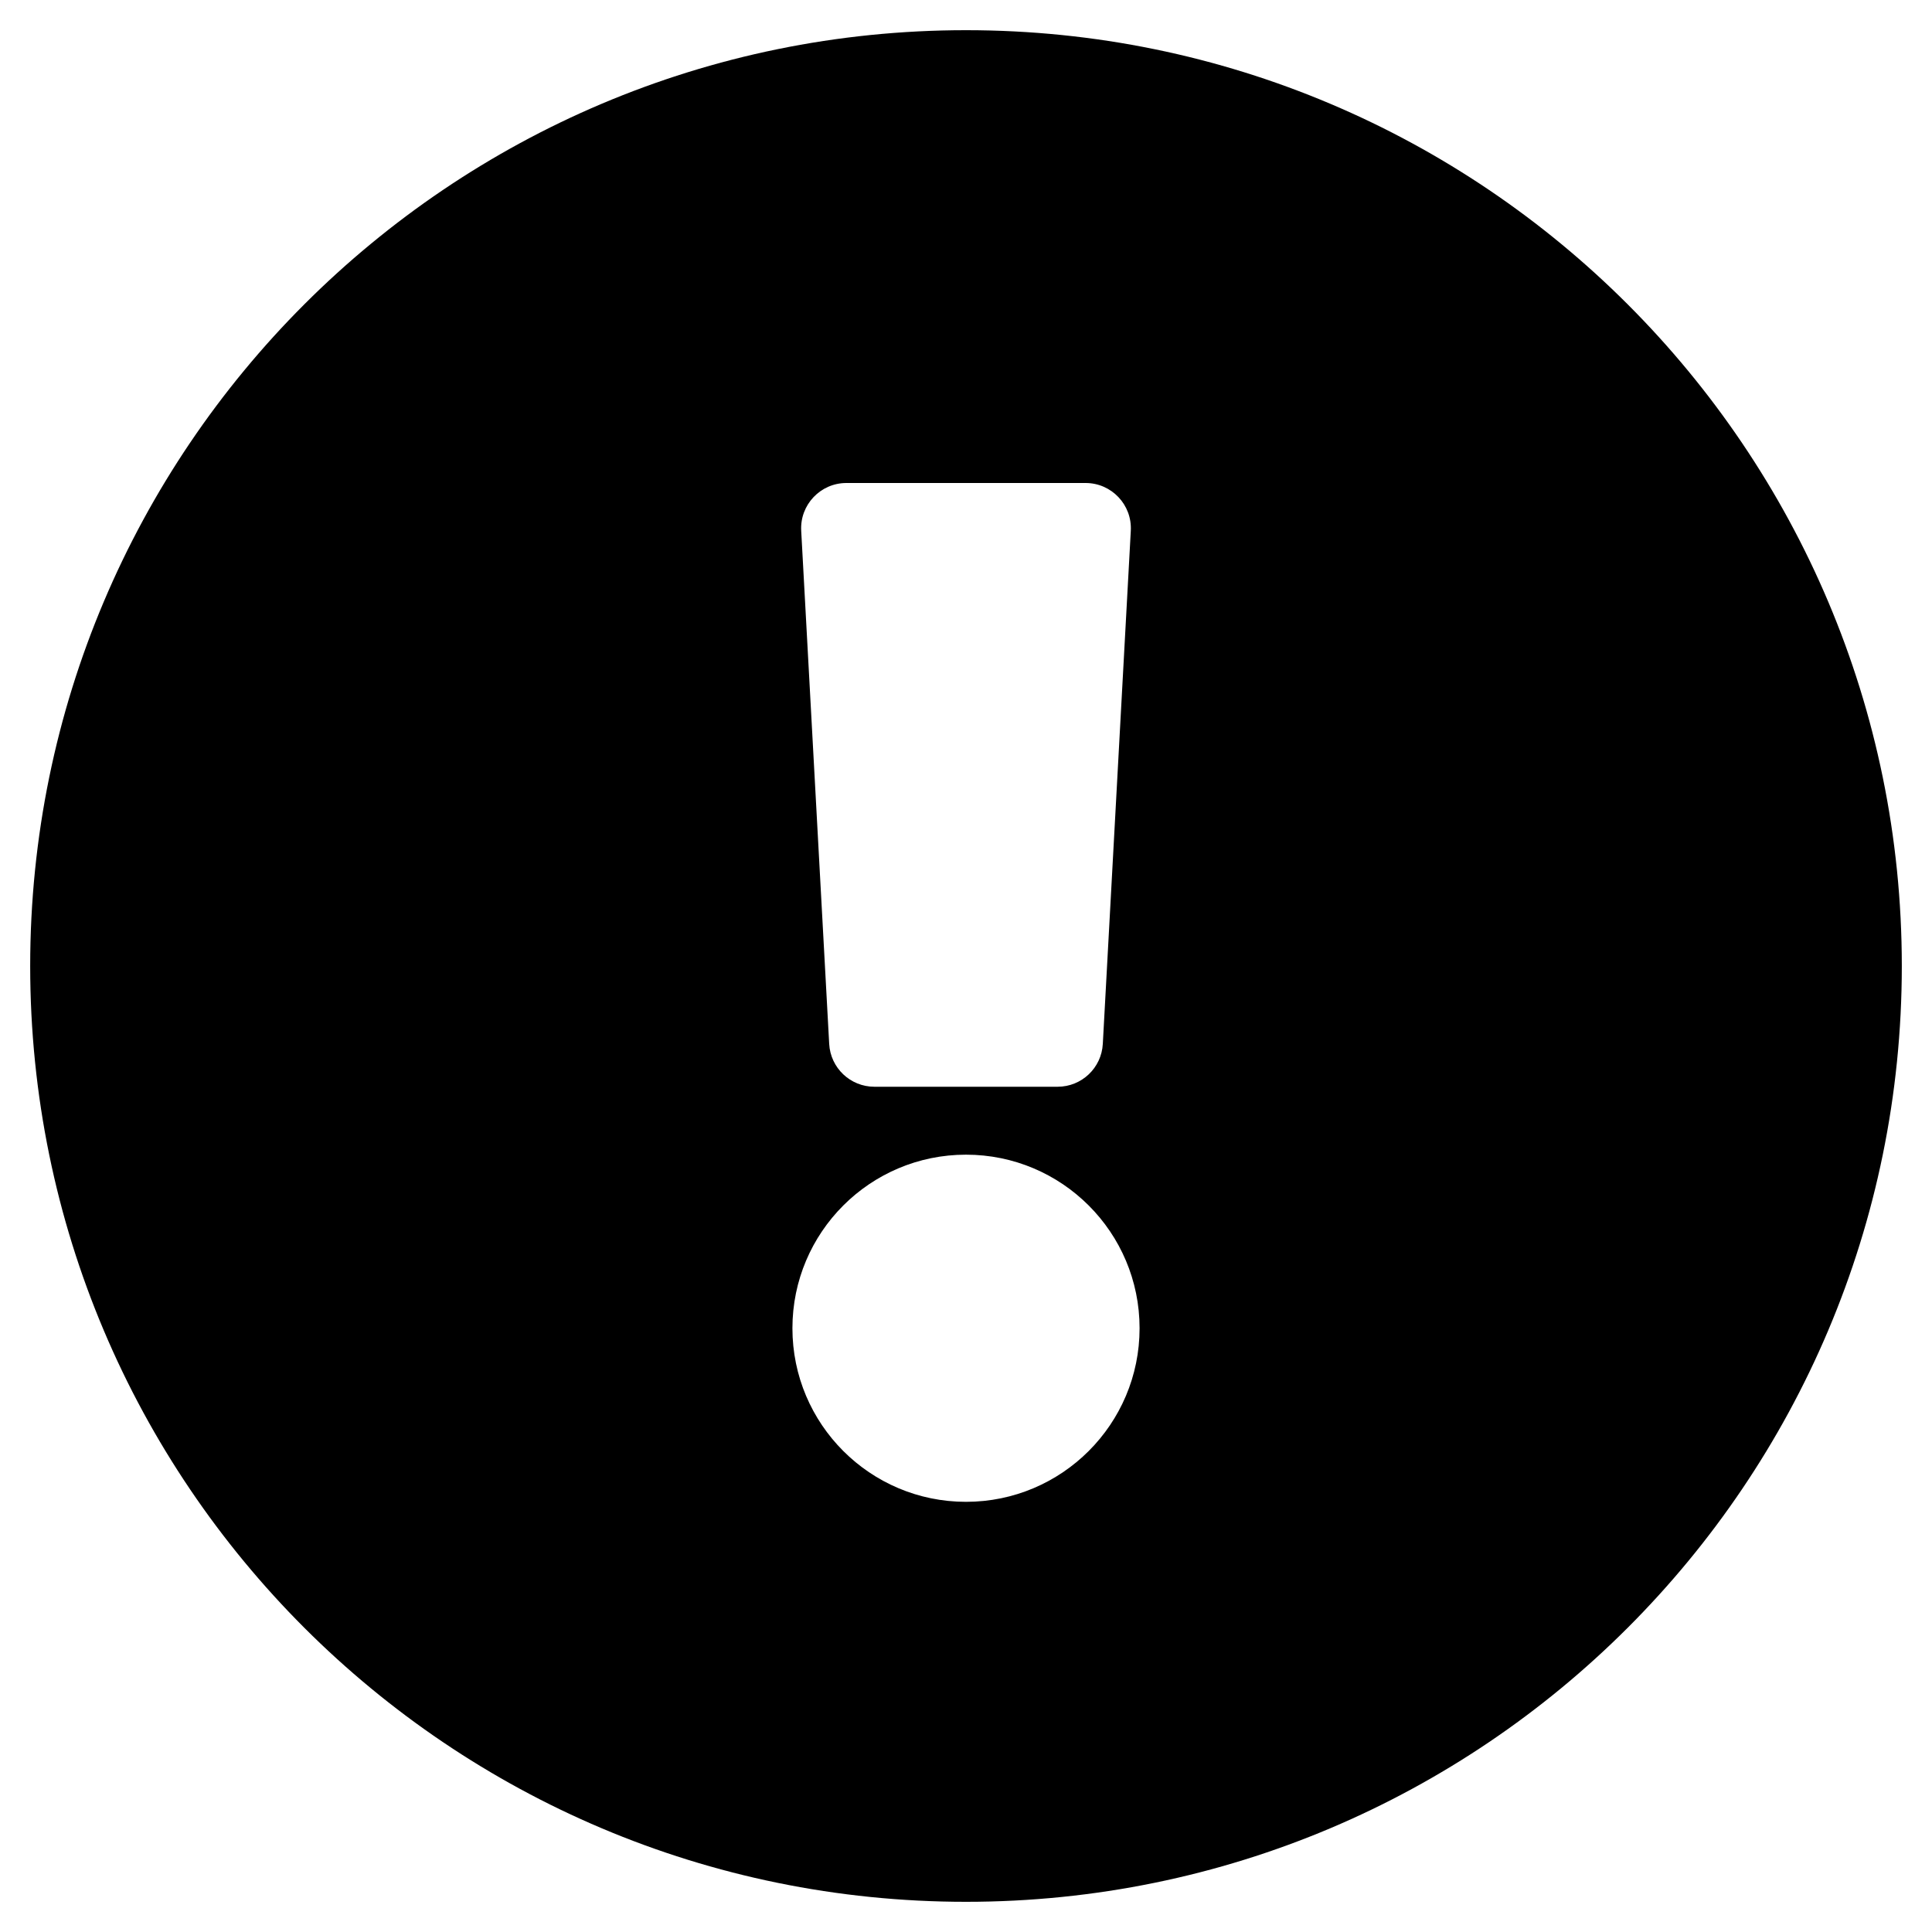
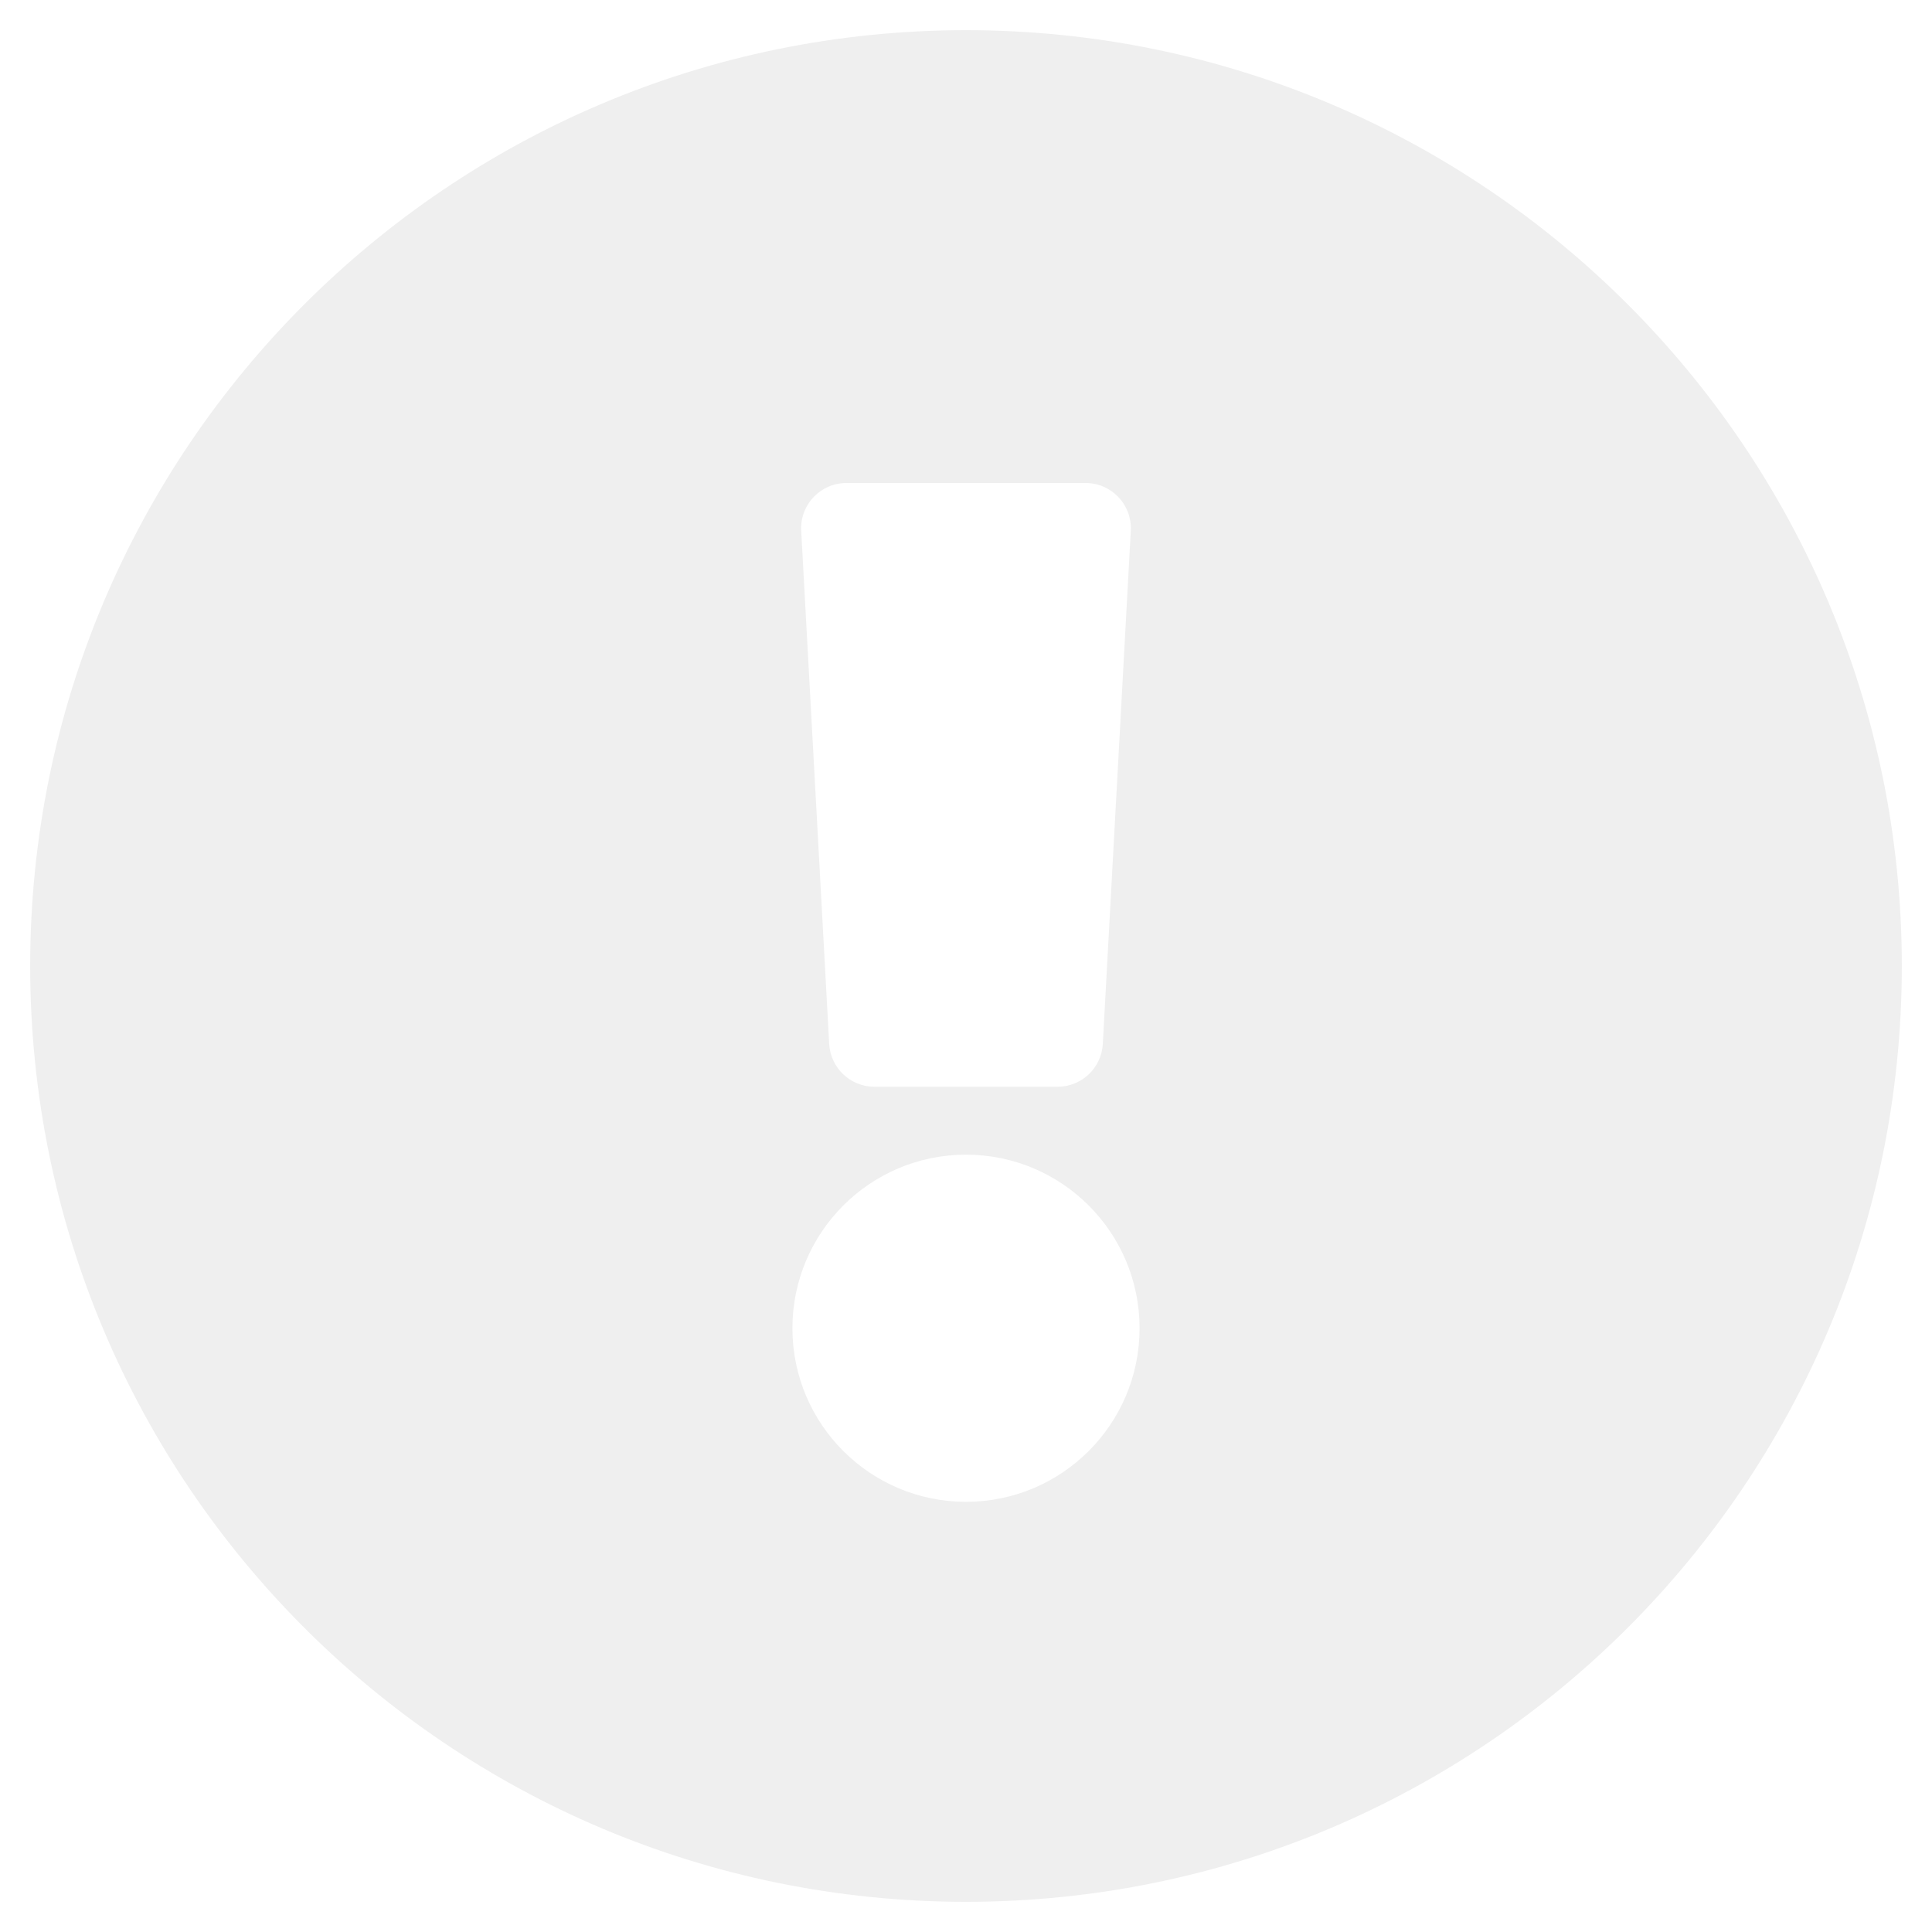
<svg xmlns="http://www.w3.org/2000/svg" aria-hidden="true" focusable="false" data-prefix="fas" data-icon="exclamation-circle" class="svg-inline--fa fa-exclamation-circle fa-w-16" role="img" viewBox="0 0 512 512">
-   <path fill="currentColor" d="M504 256c0 136.997-111.043 248-248 248S8 392.997 8 256C8 119.083 119.043 8 256 8s248 111.083 248 248zm-248 50c-25.405 0-46 20.595-46 46s20.595 46 46 46 46-20.595 46-46-20.595-46-46-46zm-43.673-165.346l7.418 136c.347 6.364 5.609 11.346 11.982 11.346h48.546c6.373 0 11.635-4.982 11.982-11.346l7.418-136c.375-6.874-5.098-12.654-11.982-12.654h-63.383c-6.884 0-12.356 5.78-11.981 12.654z" />
+   <path fill="#efefef" d="M504 256c0 136.997-111.043 248-248 248S8 392.997 8 256C8 119.083 119.043 8 256 8s248 111.083 248 248zm-248 50c-25.405 0-46 20.595-46 46s20.595 46 46 46 46-20.595 46-46-20.595-46-46-46zm-43.673-165.346l7.418 136c.347 6.364 5.609 11.346 11.982 11.346h48.546c6.373 0 11.635-4.982 11.982-11.346l7.418-136c.375-6.874-5.098-12.654-11.982-12.654h-63.383c-6.884 0-12.356 5.78-11.981 12.654z" />
</svg>
